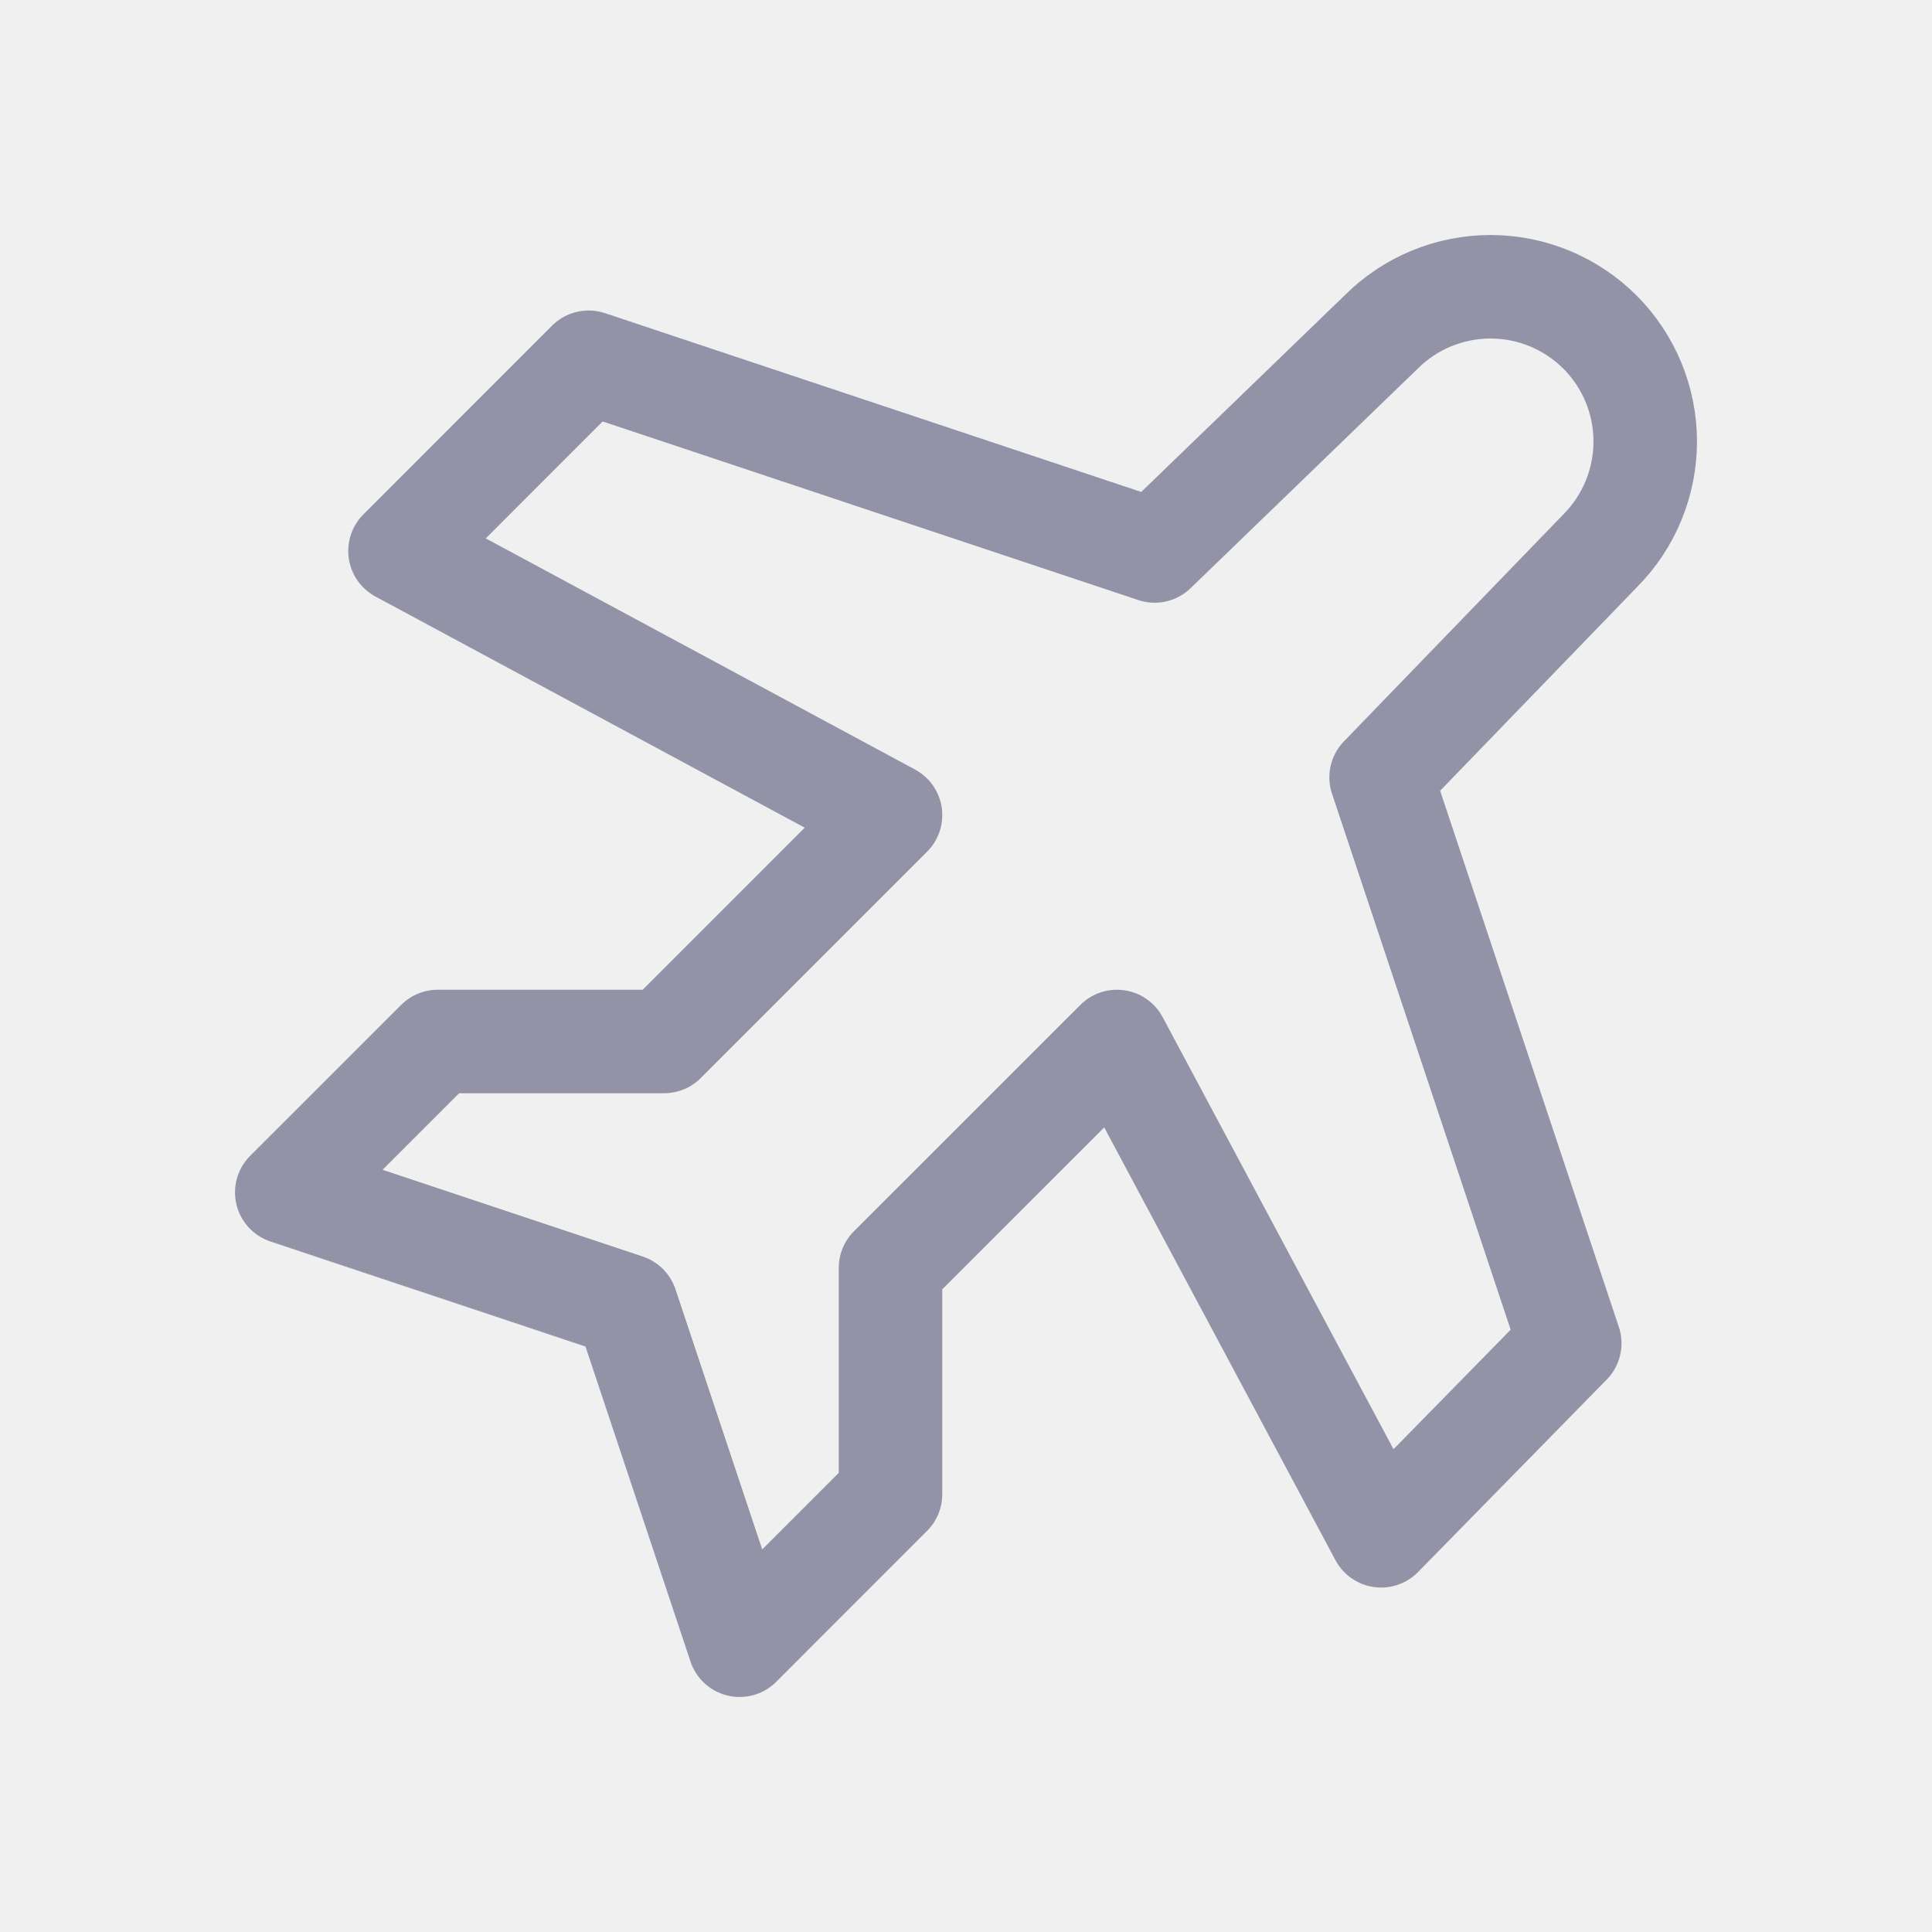
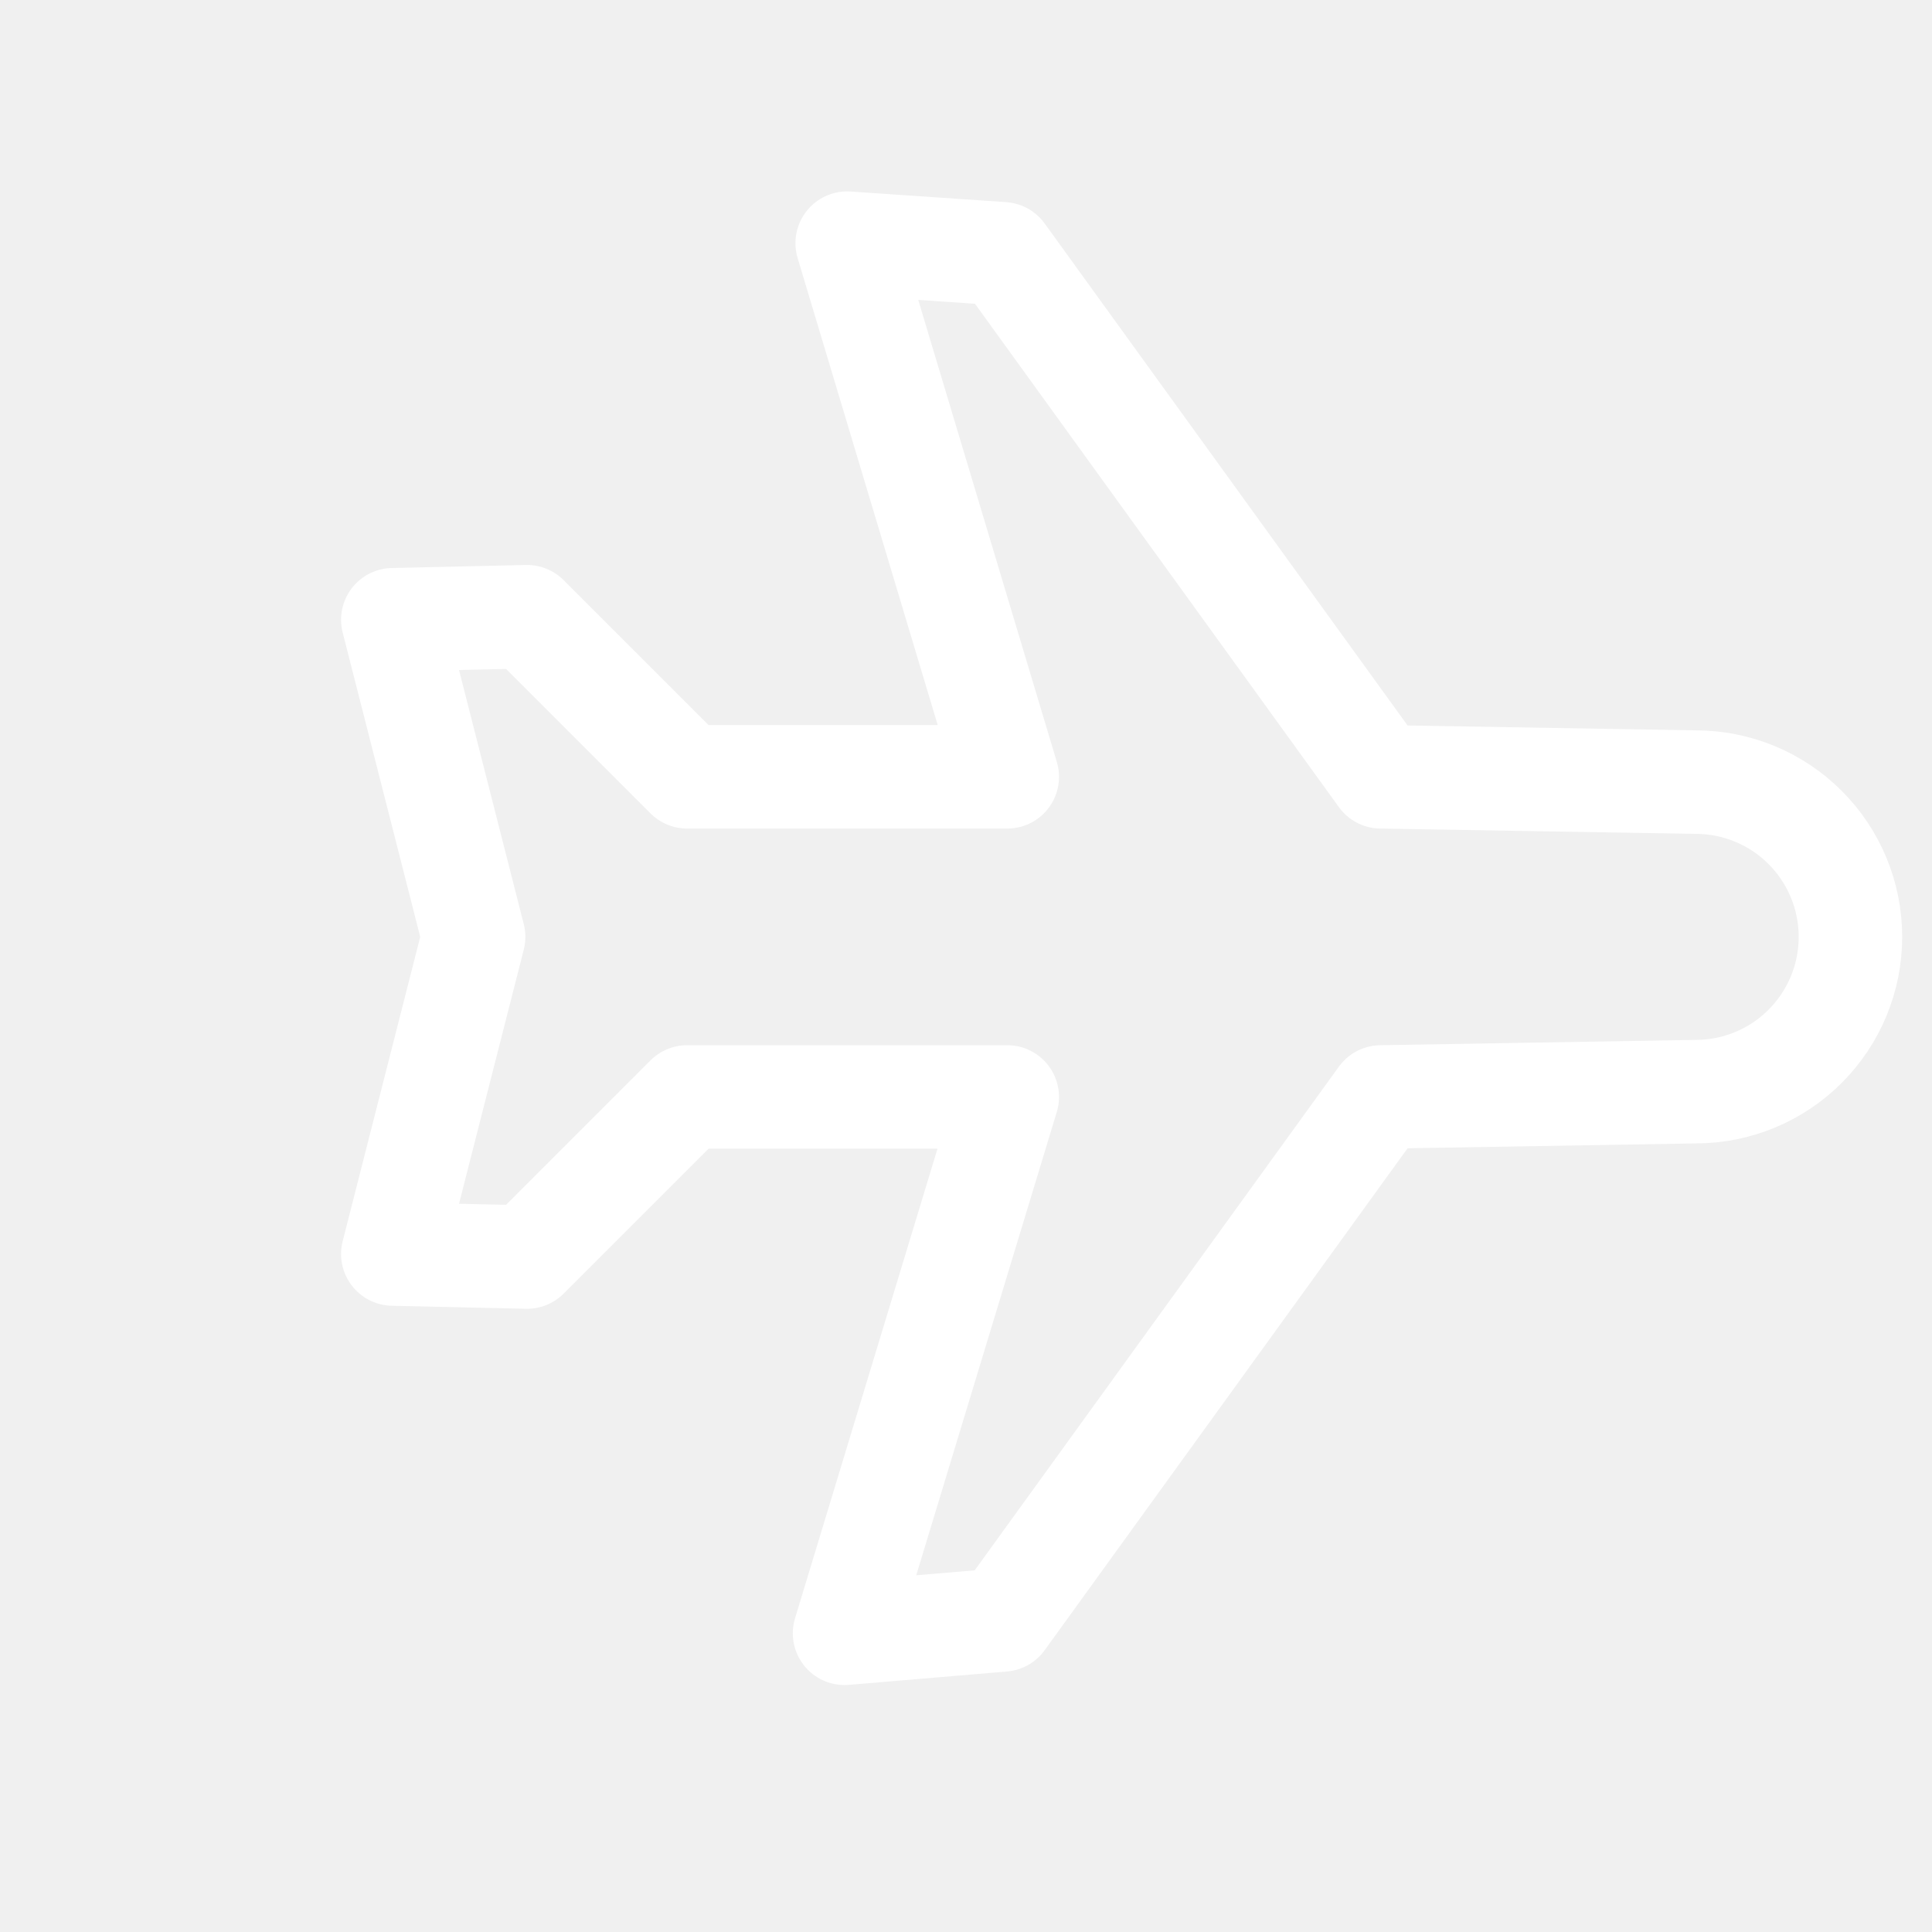
<svg xmlns="http://www.w3.org/2000/svg" width="28" height="28" viewBox="0 0 28 28" fill="none">
-   <path d="M16.734 7.985L20.016 4.813C20.436 4.392 21.007 4.156 21.602 4.156C22.196 4.156 22.767 4.392 23.188 4.813C23.608 5.233 23.844 5.804 23.844 6.399C23.844 6.993 23.608 7.564 23.188 7.985L20.016 11.266L22.75 19.469L20.016 22.258L16.188 15.094L12.906 18.375V21.656L10.719 23.844L9.078 18.922L4.156 17.281L6.344 15.094H9.625L12.906 11.813L5.797 7.985L8.531 5.25L16.734 7.985Z" stroke="#9393A8" stroke-width="1.5" stroke-linecap="round" stroke-linejoin="round" />
+   <path d="M20.012 11.258L24.575 11.335C25.17 11.335 25.741 11.571 26.161 11.992C26.582 12.413 26.818 12.983 26.818 13.578C26.818 14.173 26.582 14.743 26.161 15.164C25.741 15.585 25.17 15.821 24.575 15.821L20.012 15.898L14.532 23.477L12.24 23.671L14.598 15.898L9.958 15.898L7.638 18.218L5.693 18.174L6.864 13.578L5.693 8.982L7.638 8.938L9.958 11.258H14.598L12.278 3.524L14.532 3.678L20.012 11.258Z" stroke="white" stroke-width="1.5" stroke-linecap="round" stroke-linejoin="round" />
</svg>
